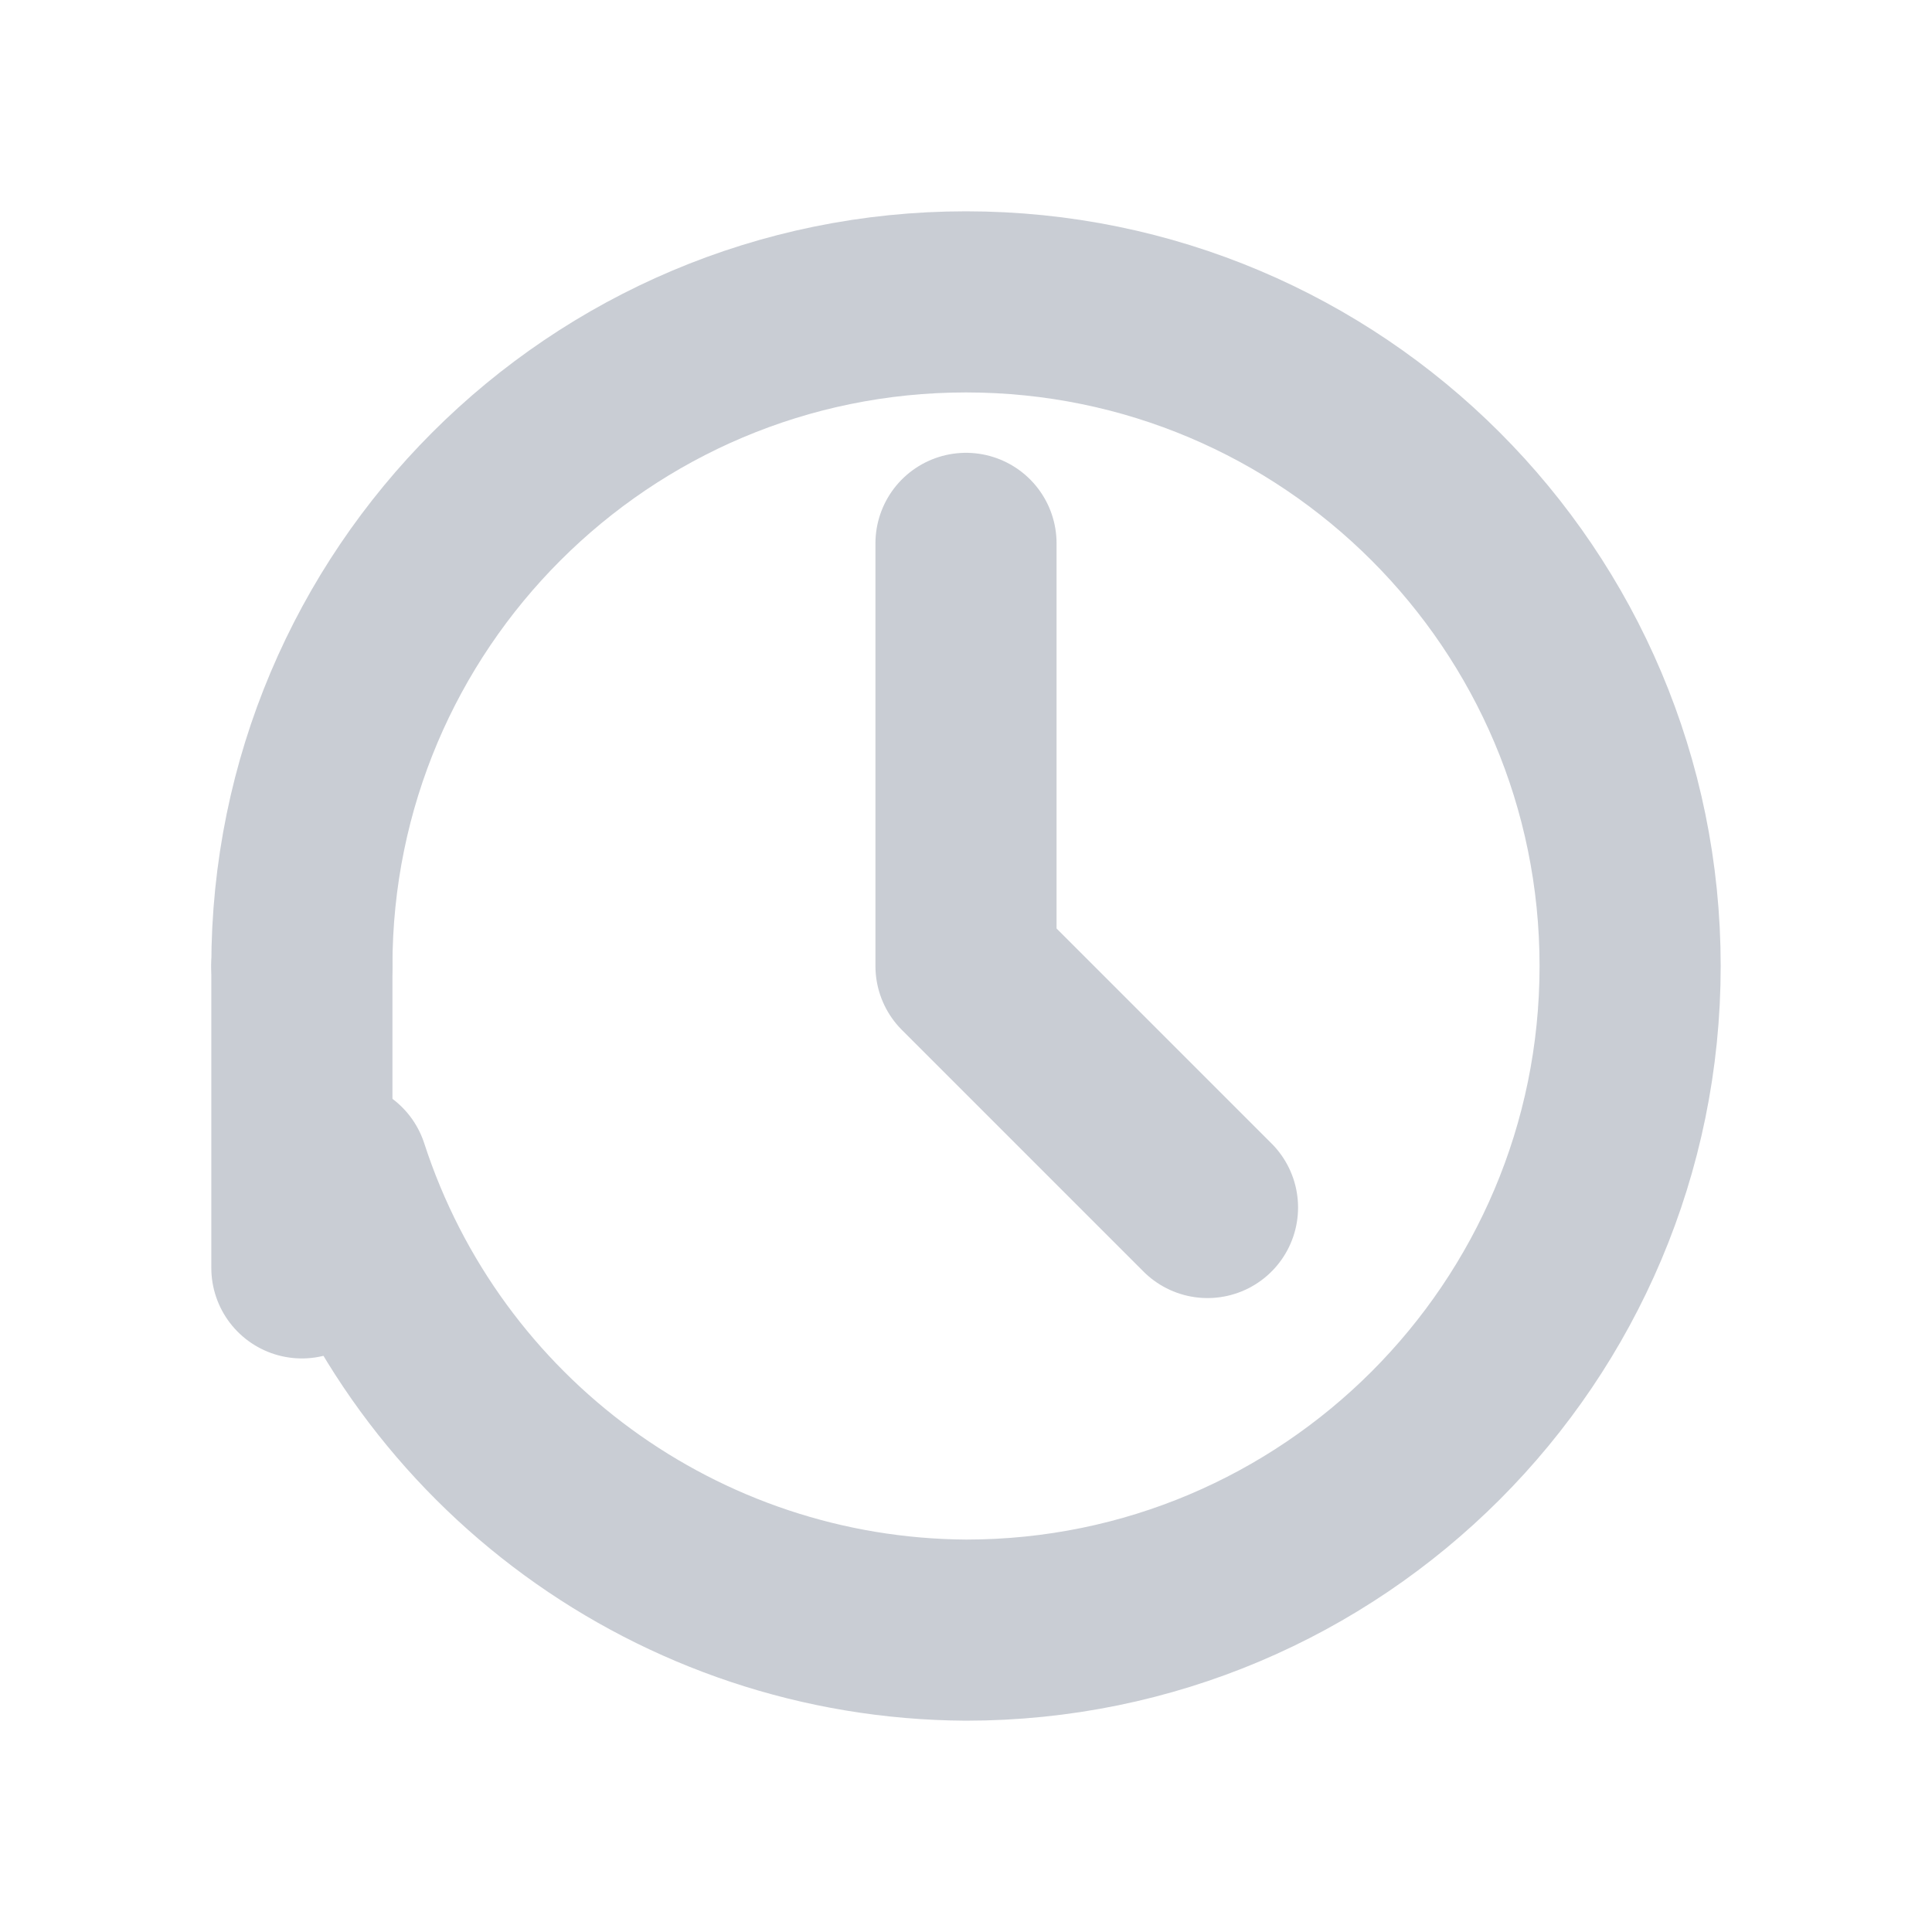
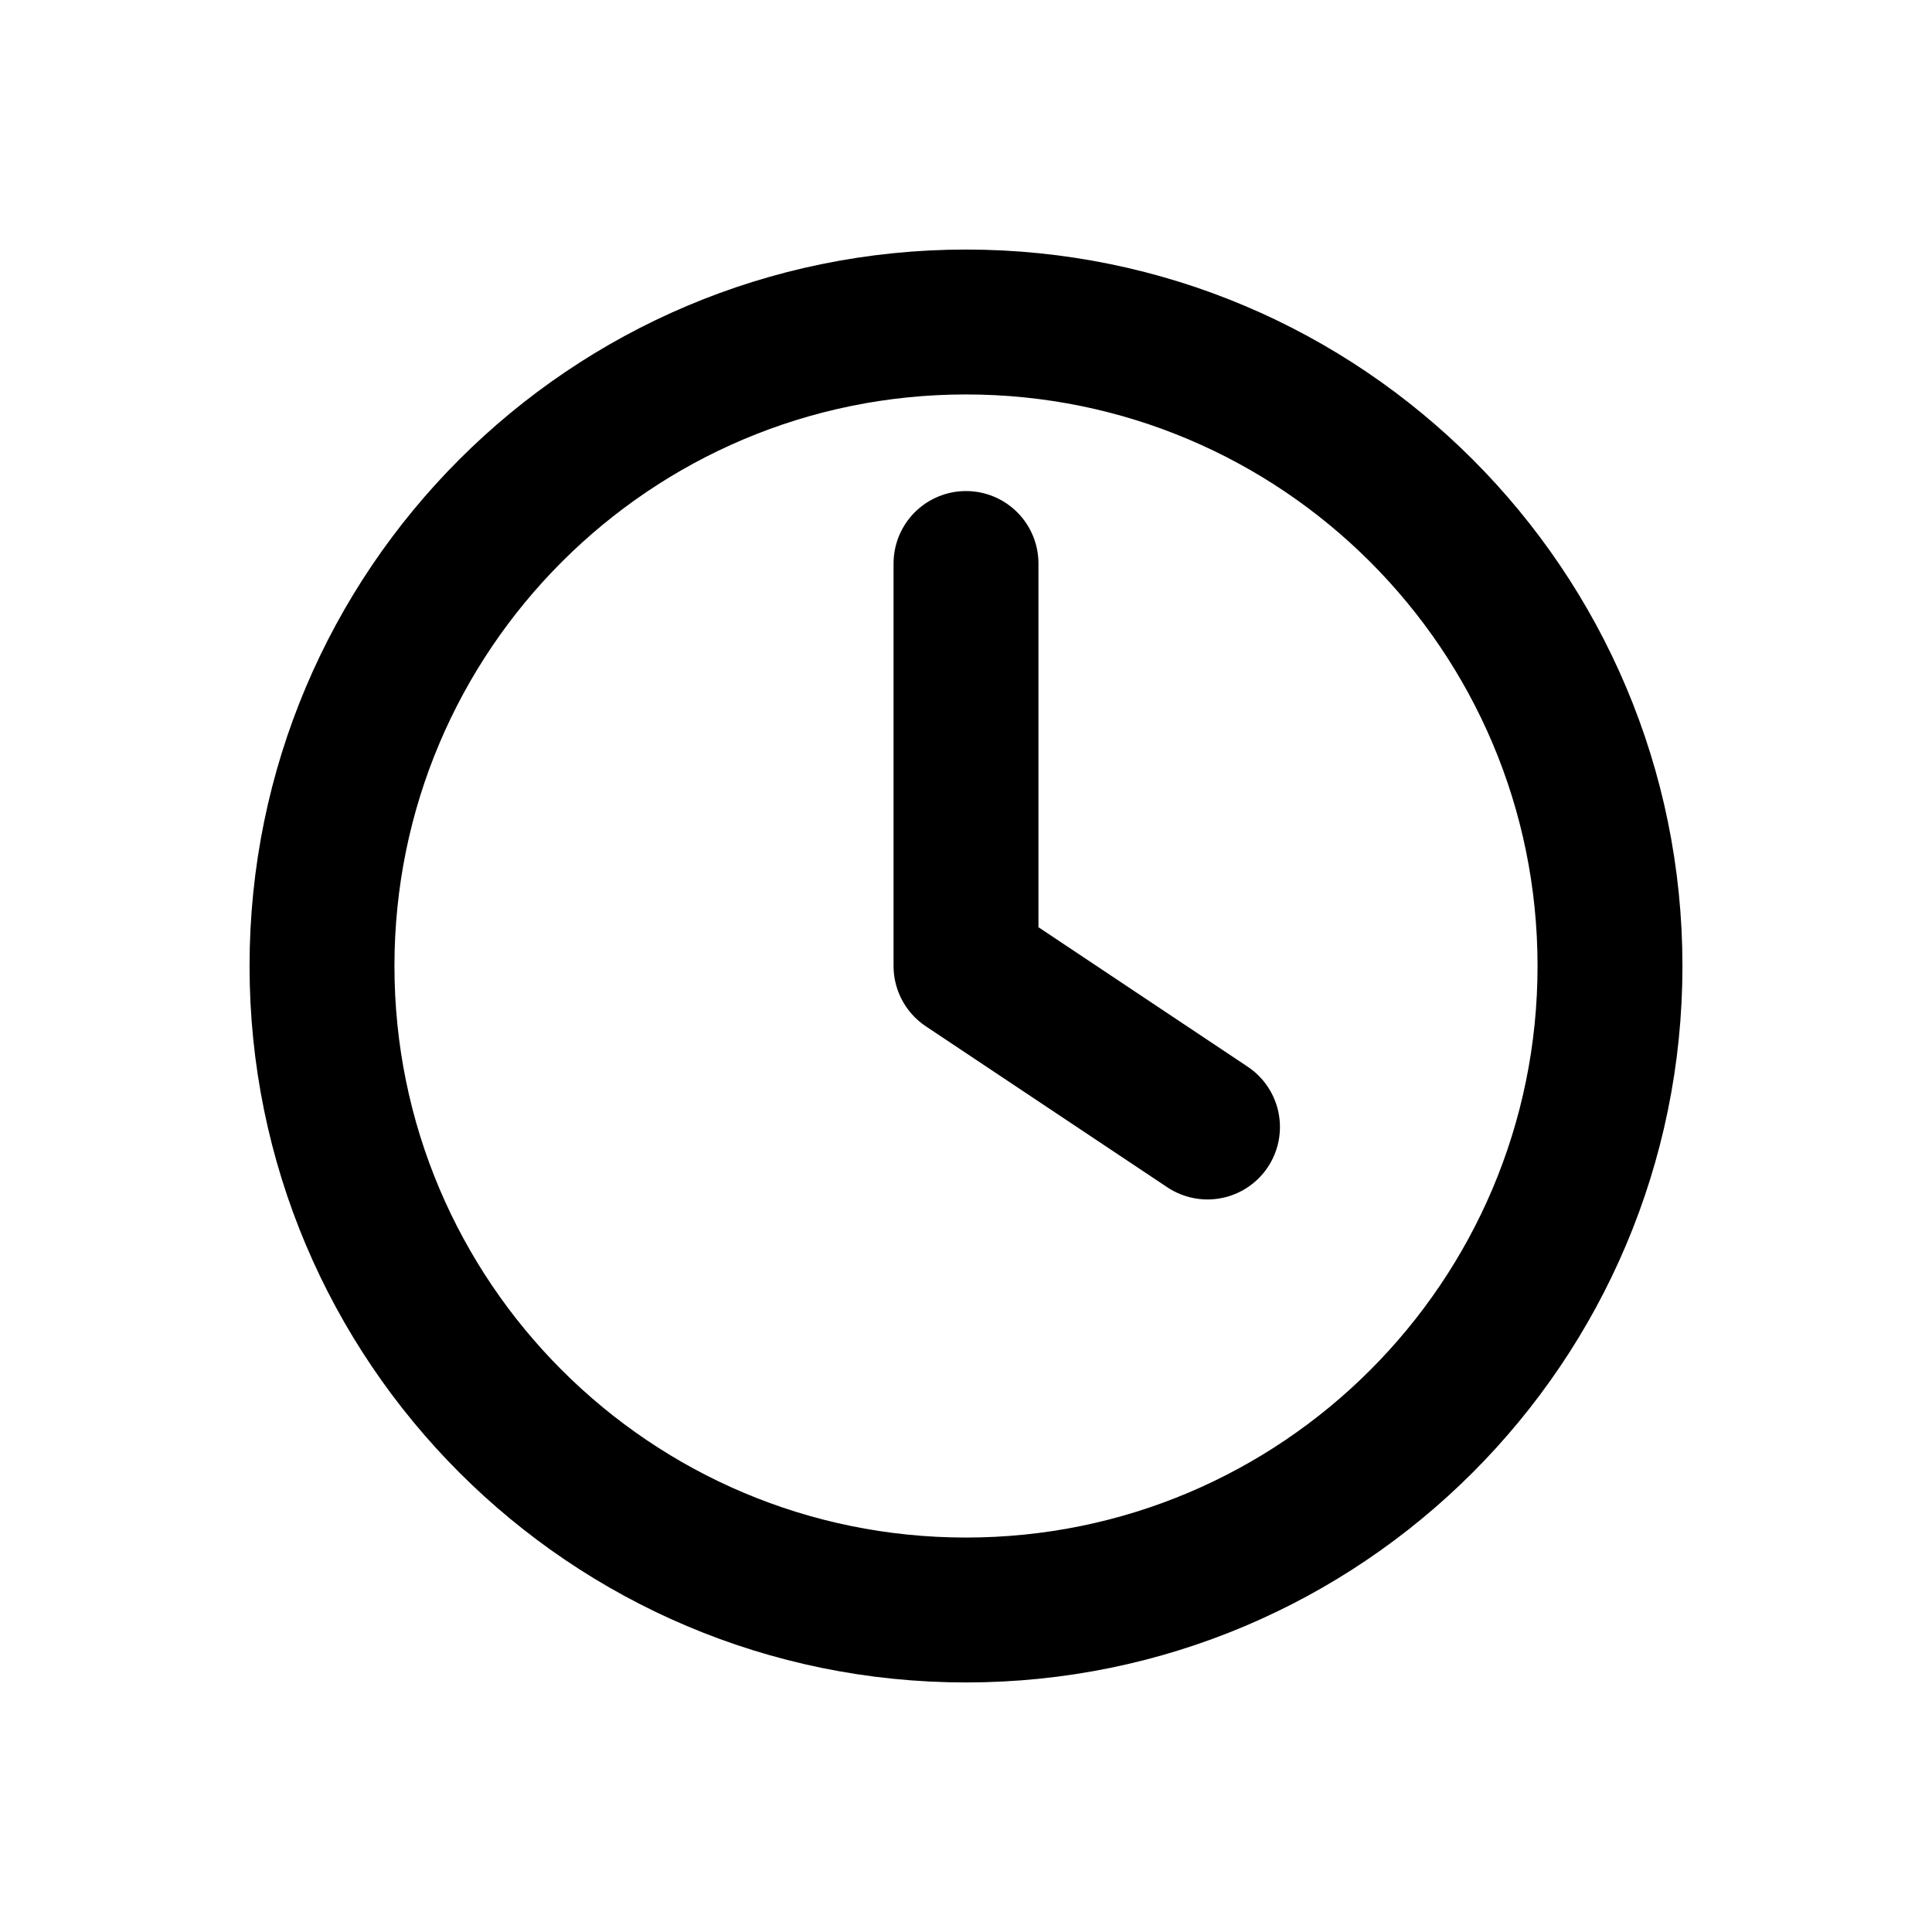
- <svg xmlns="http://www.w3.org/2000/svg" viewBox="0 0 16 16" fill="none" stroke="#C9CDD4" stroke-width="1.5" stroke-linecap="round" stroke-linejoin="round">
-   <path d="M2.5 8a5.5 5.5 0 1 1 5.5 5.5 5.5 5.5 0 0 1-5.2-3.8" />
-   <path d="M2.5 8v2.5" />
-   <path d="M8 4.5v3.5l2 2" />
+ <svg xmlns="http://www.w3.org/2000/svg" width="24" height="24" viewBox="0 0 24 24" fill="none">
+   <circle cx="12" cy="12" r="8" stroke="currentColor" stroke-width="1.8" stroke-linecap="round" stroke-linejoin="round" />
+   <path d="M12 7v5l3 2" stroke="currentColor" stroke-width="1.8" stroke-linecap="round" stroke-linejoin="round" />
</svg>
